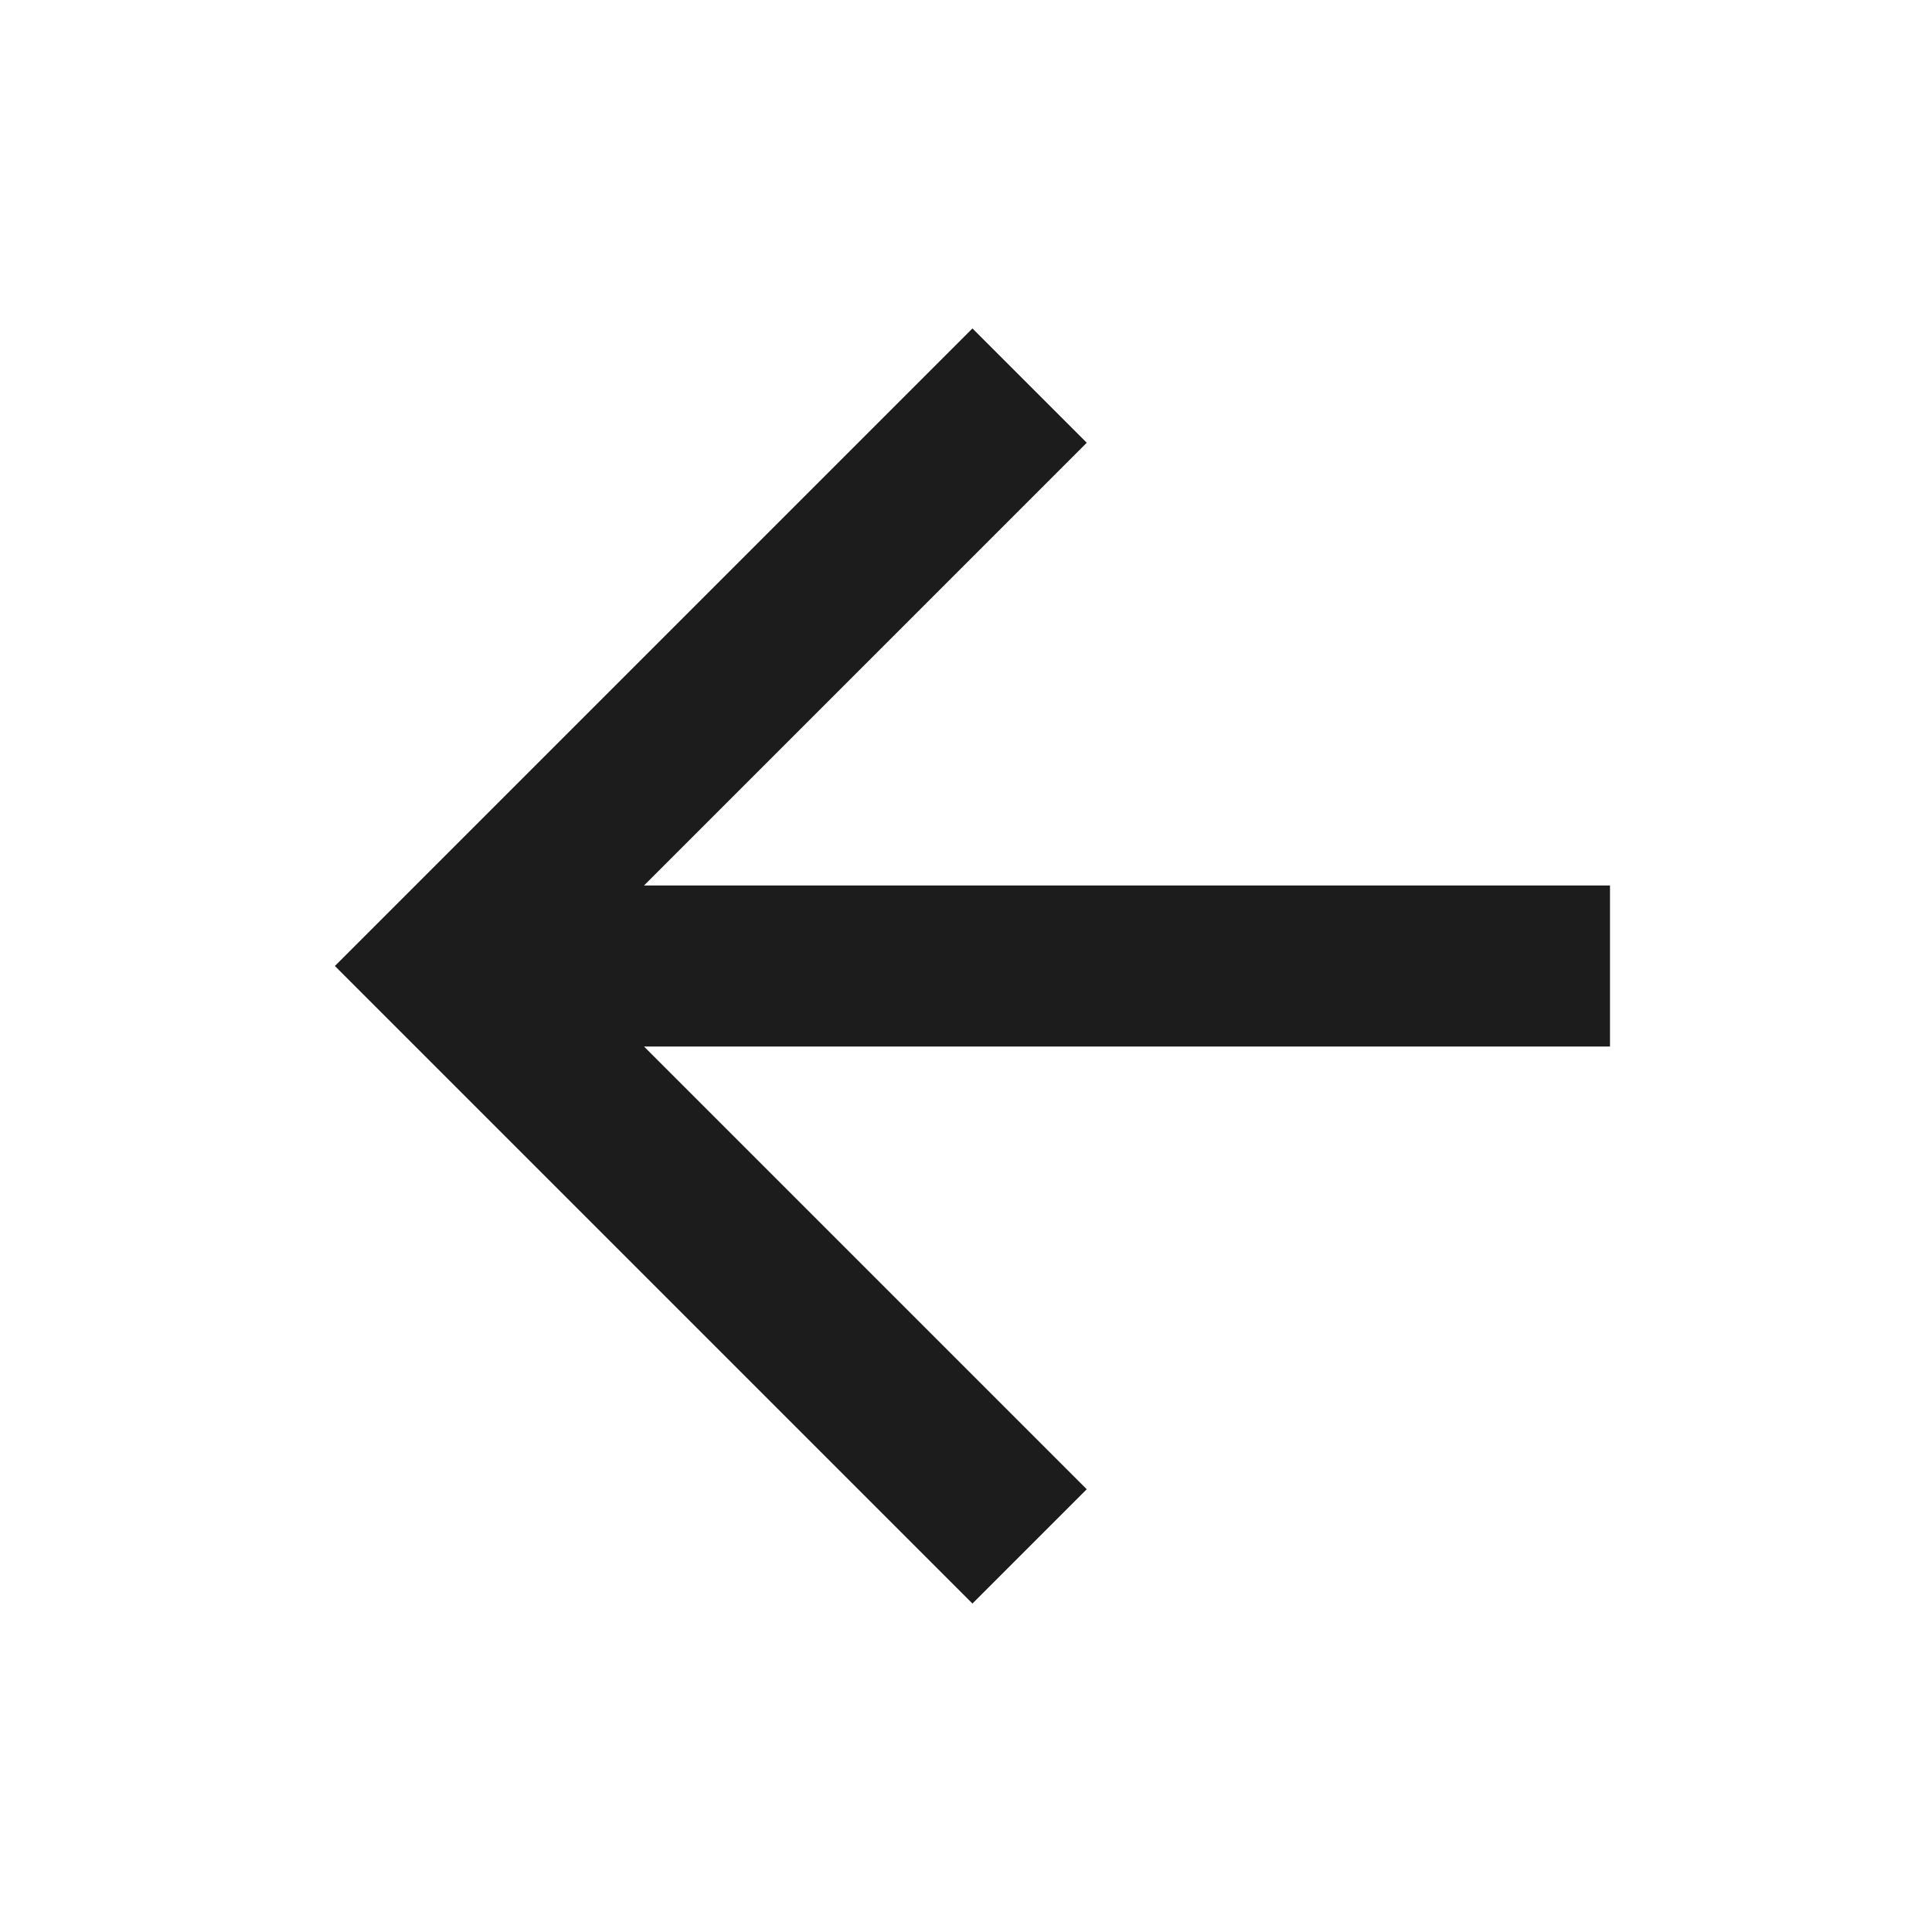
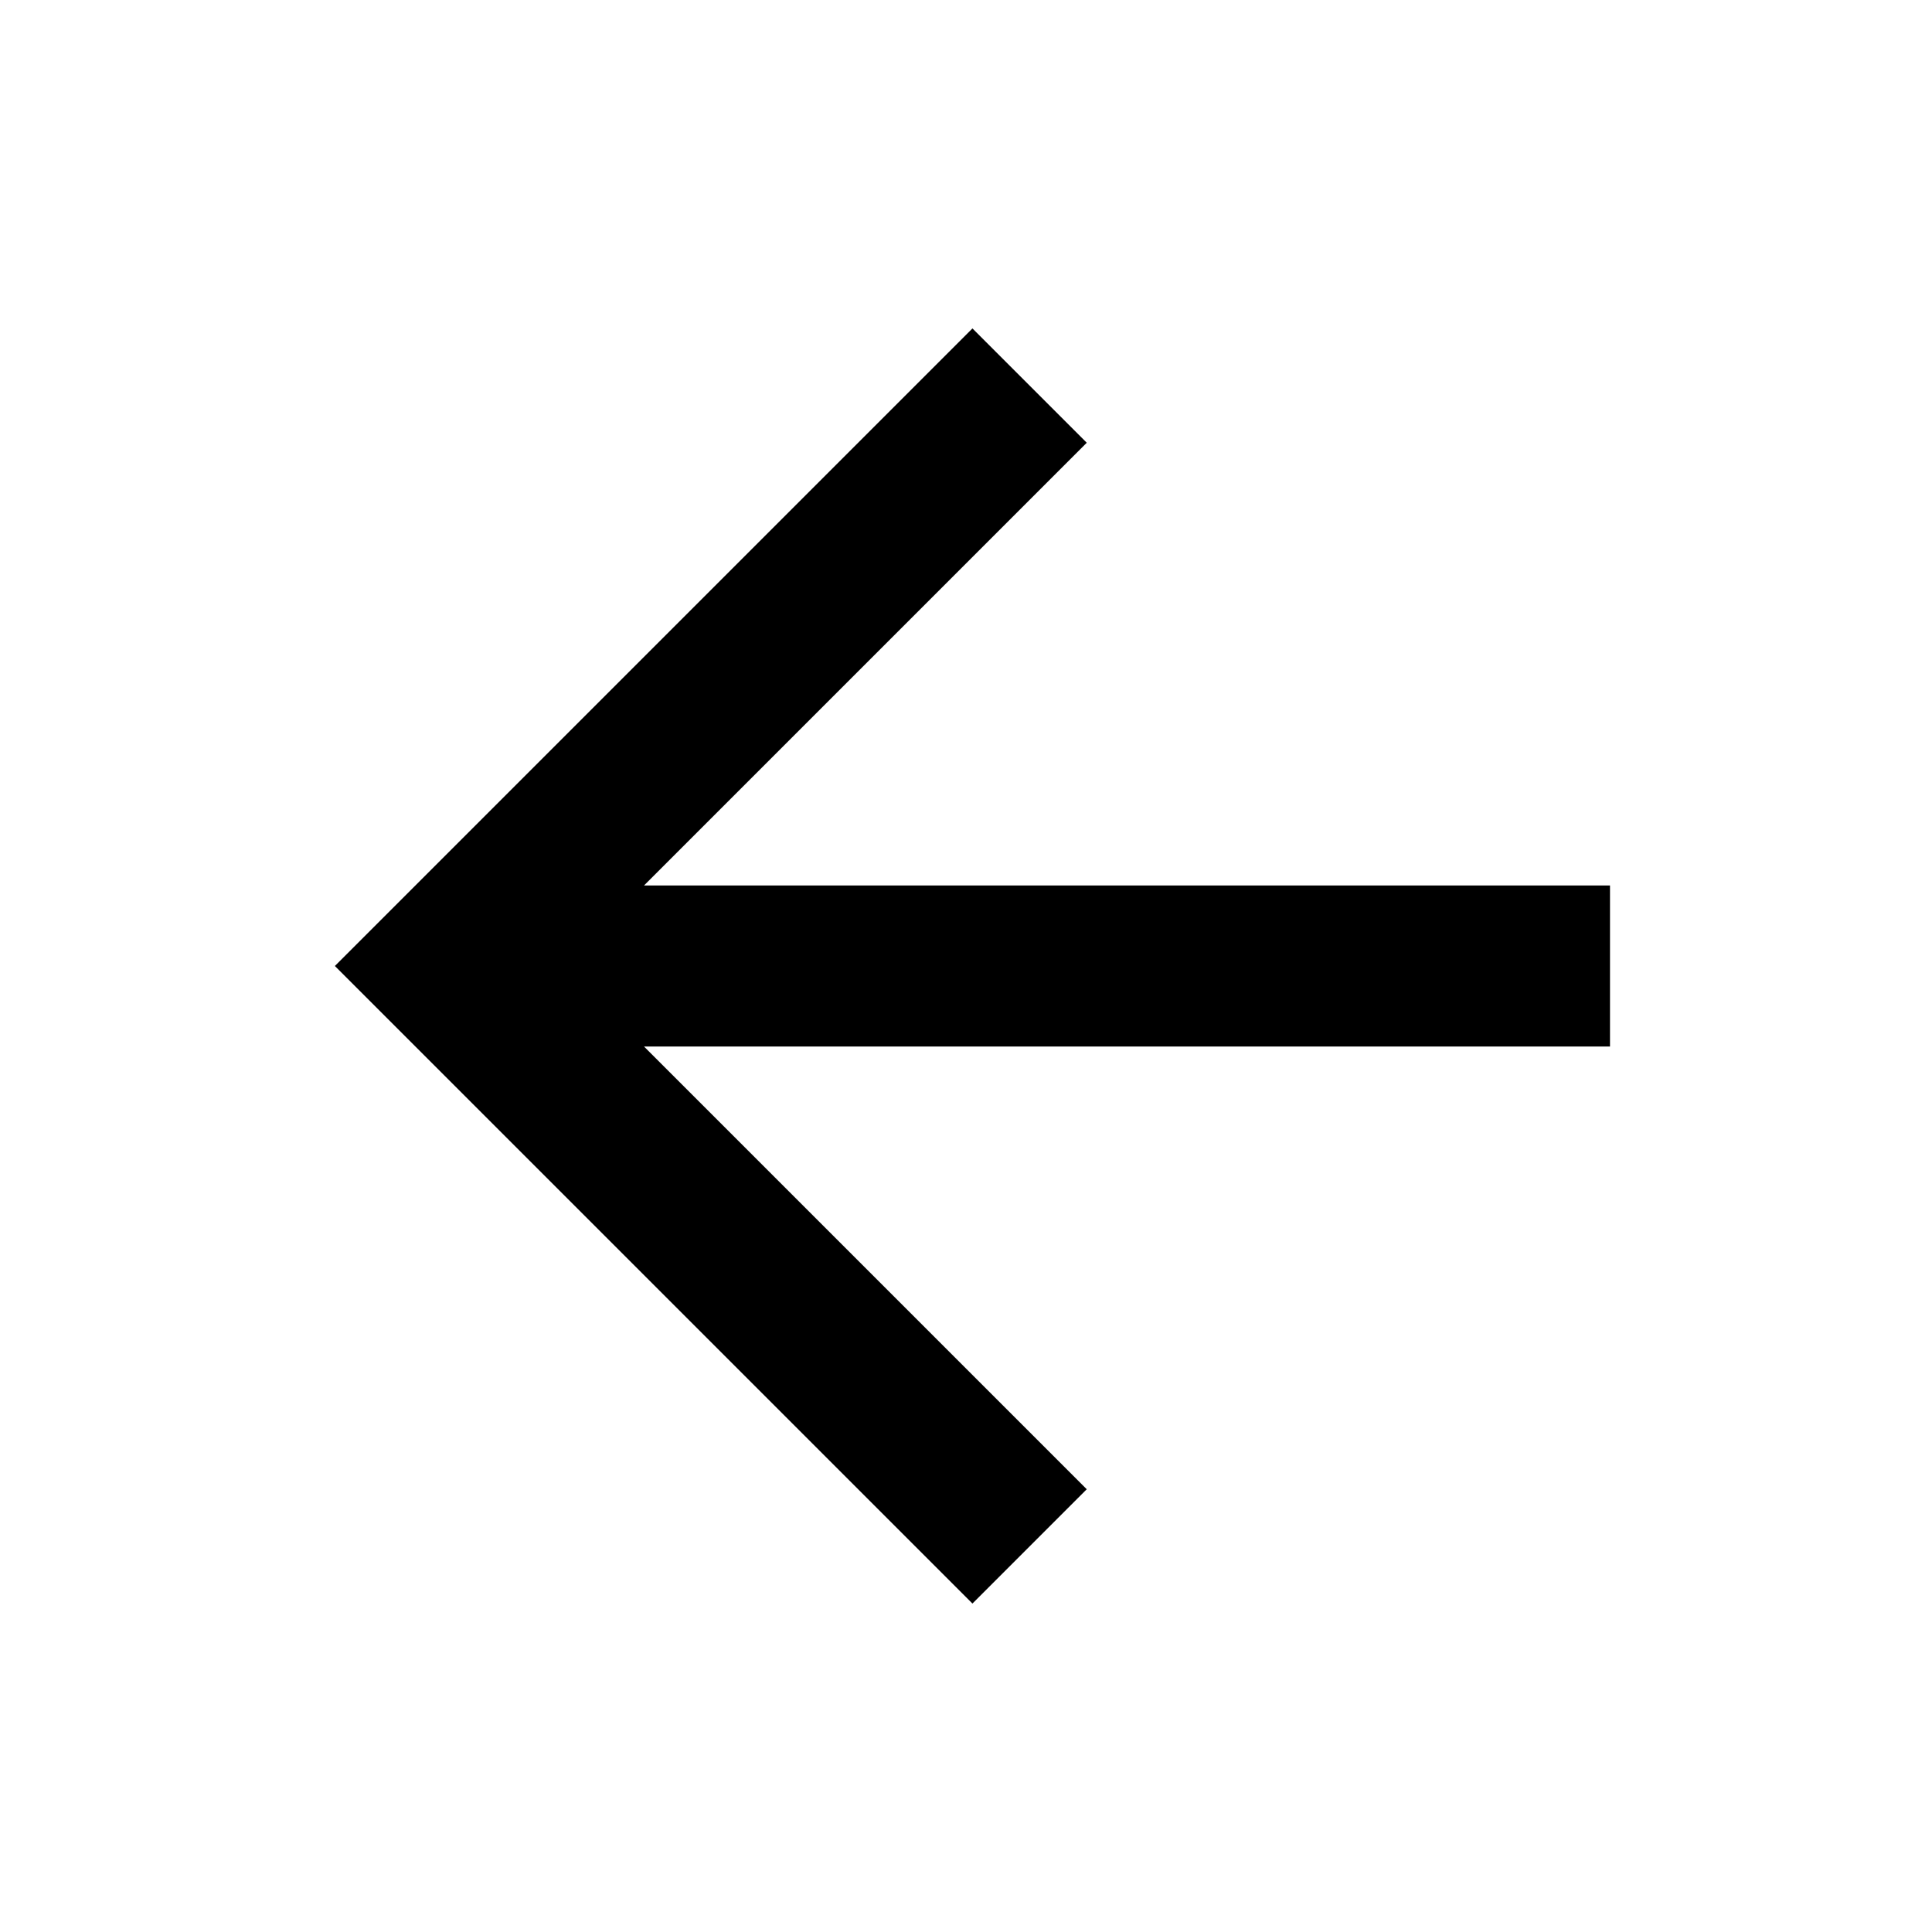
- <svg xmlns="http://www.w3.org/2000/svg" fill="#1c1c1c" version="1.1" width="24" height="24" viewBox="0 0 24 24">
+ <svg xmlns="http://www.w3.org/2000/svg" fill="#000" version="1.1" width="24" height="24" viewBox="0 0 24 24">
  <path d="M20,11V13H8L13.5,18.5L12.08,19.92L4.16,12L12.08,4.08L13.5,5.5L8,11H20Z" />
</svg>
